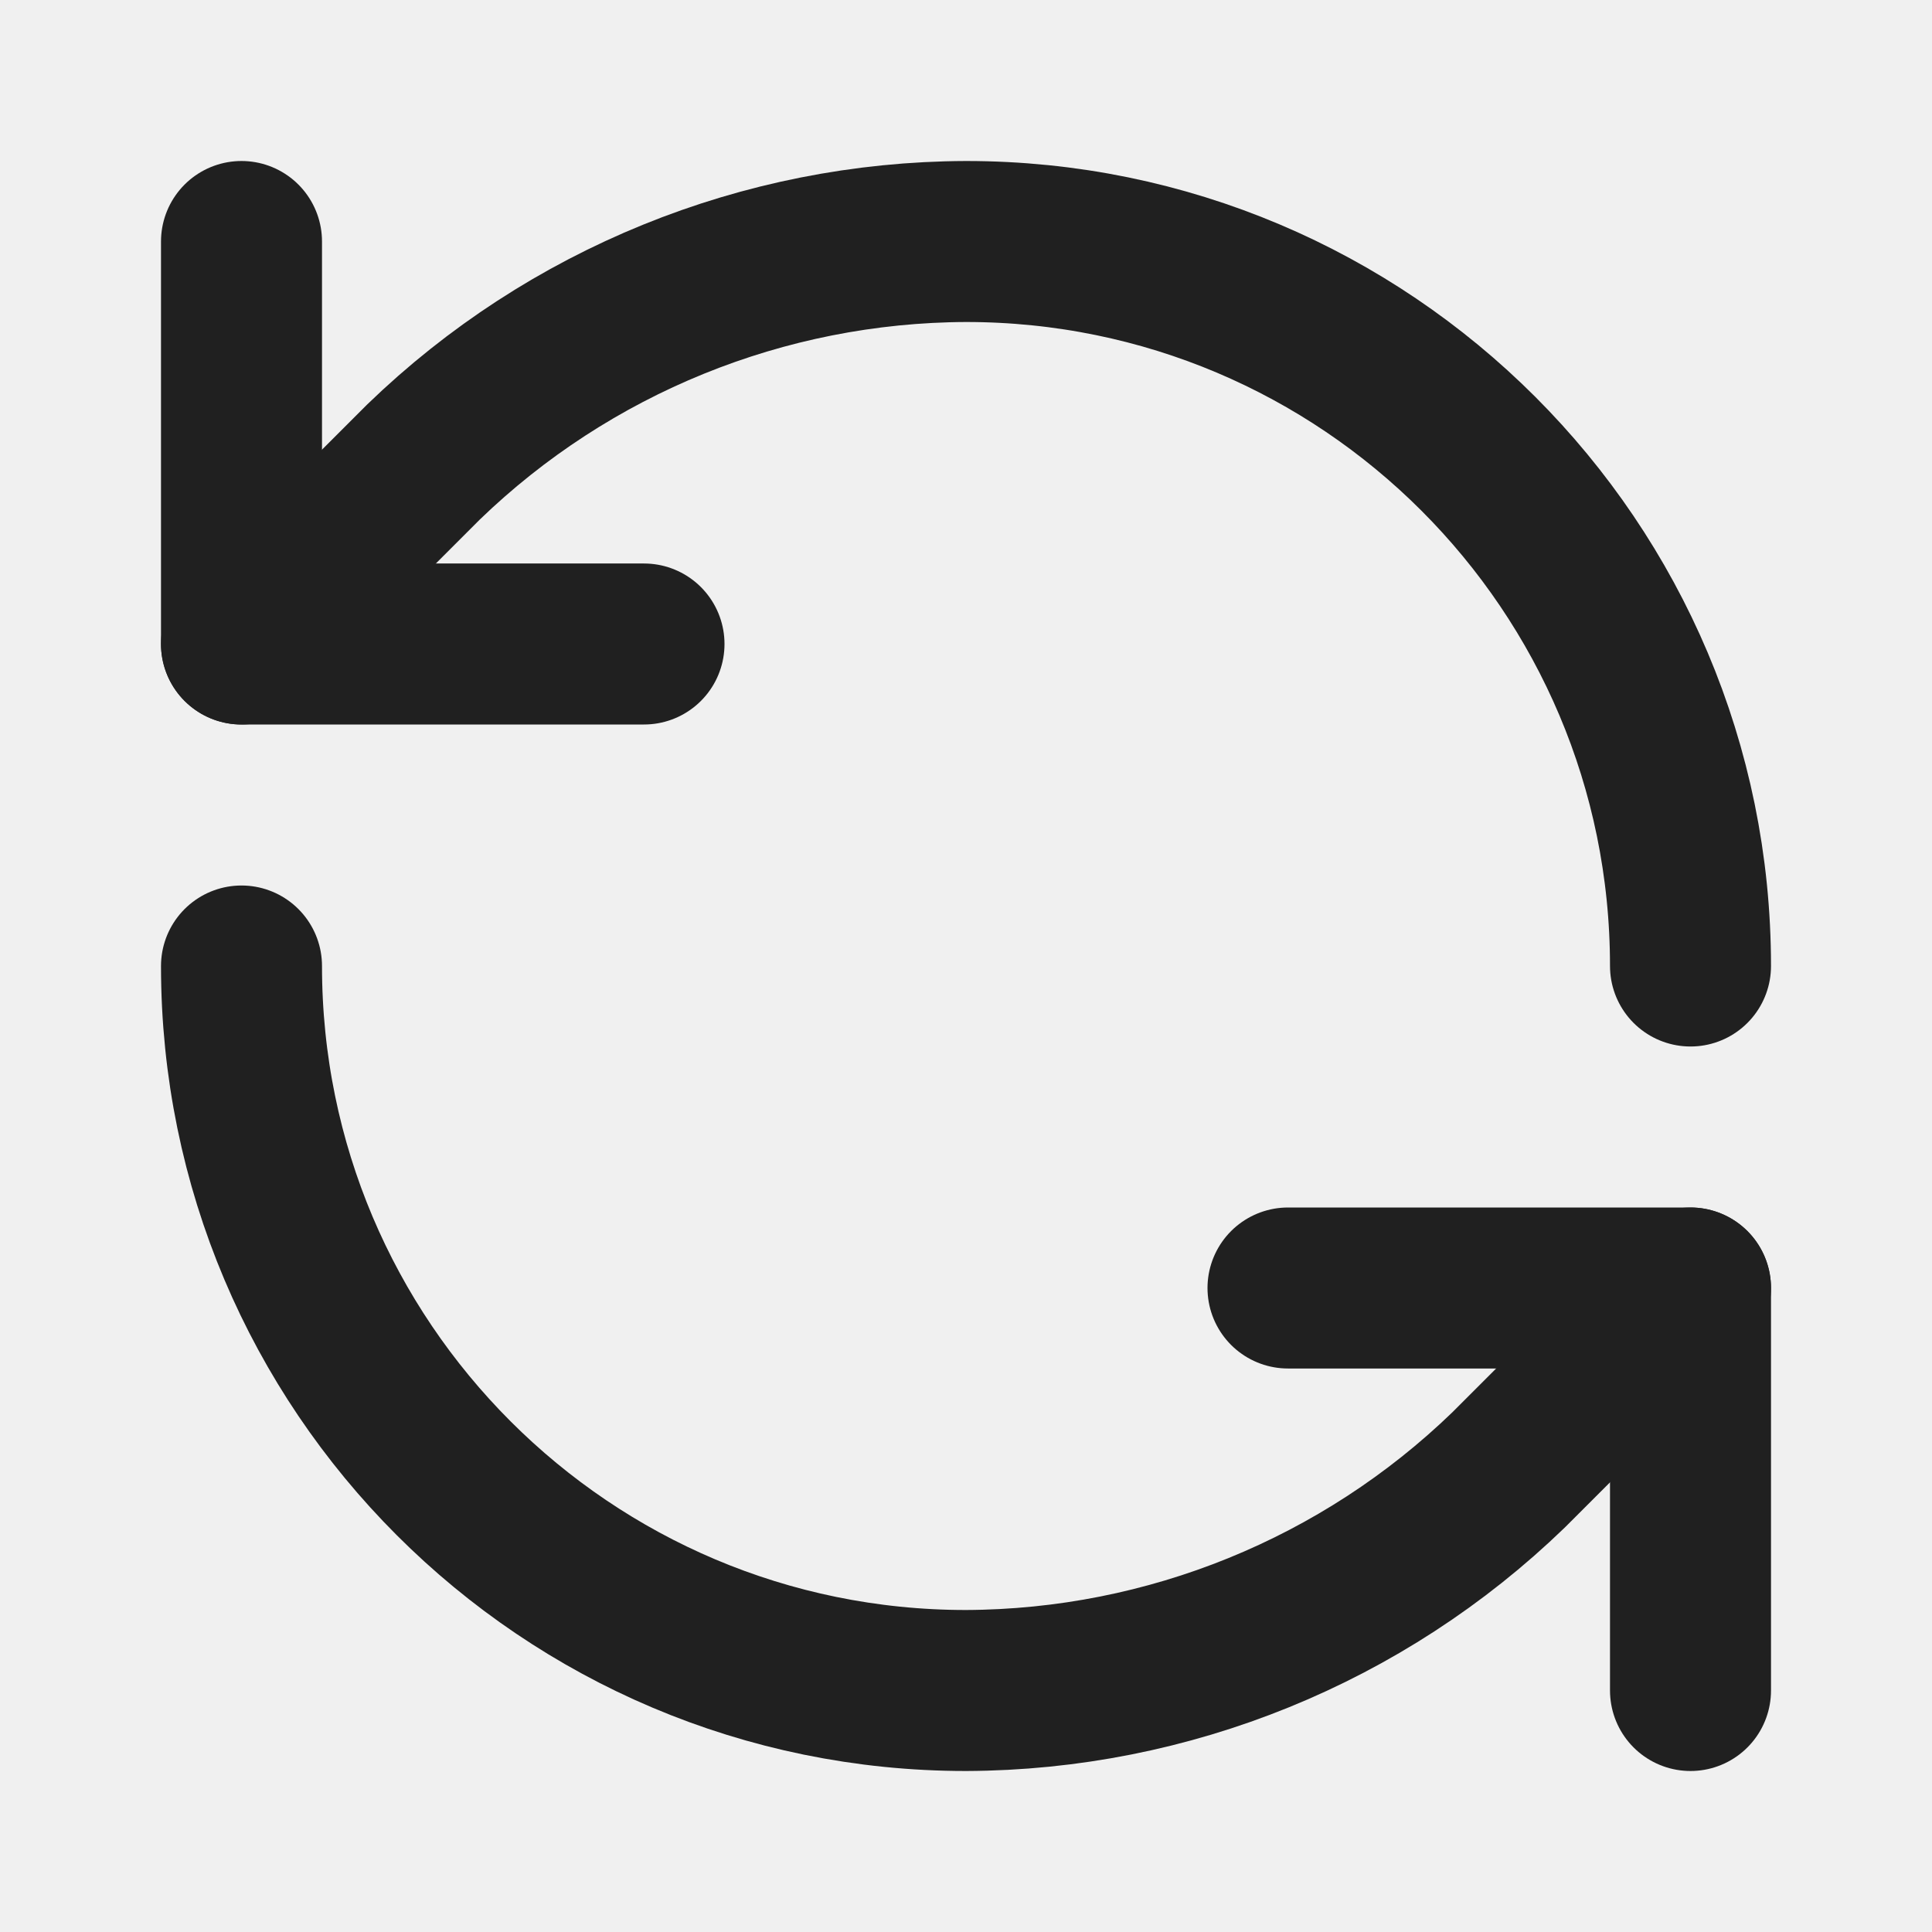
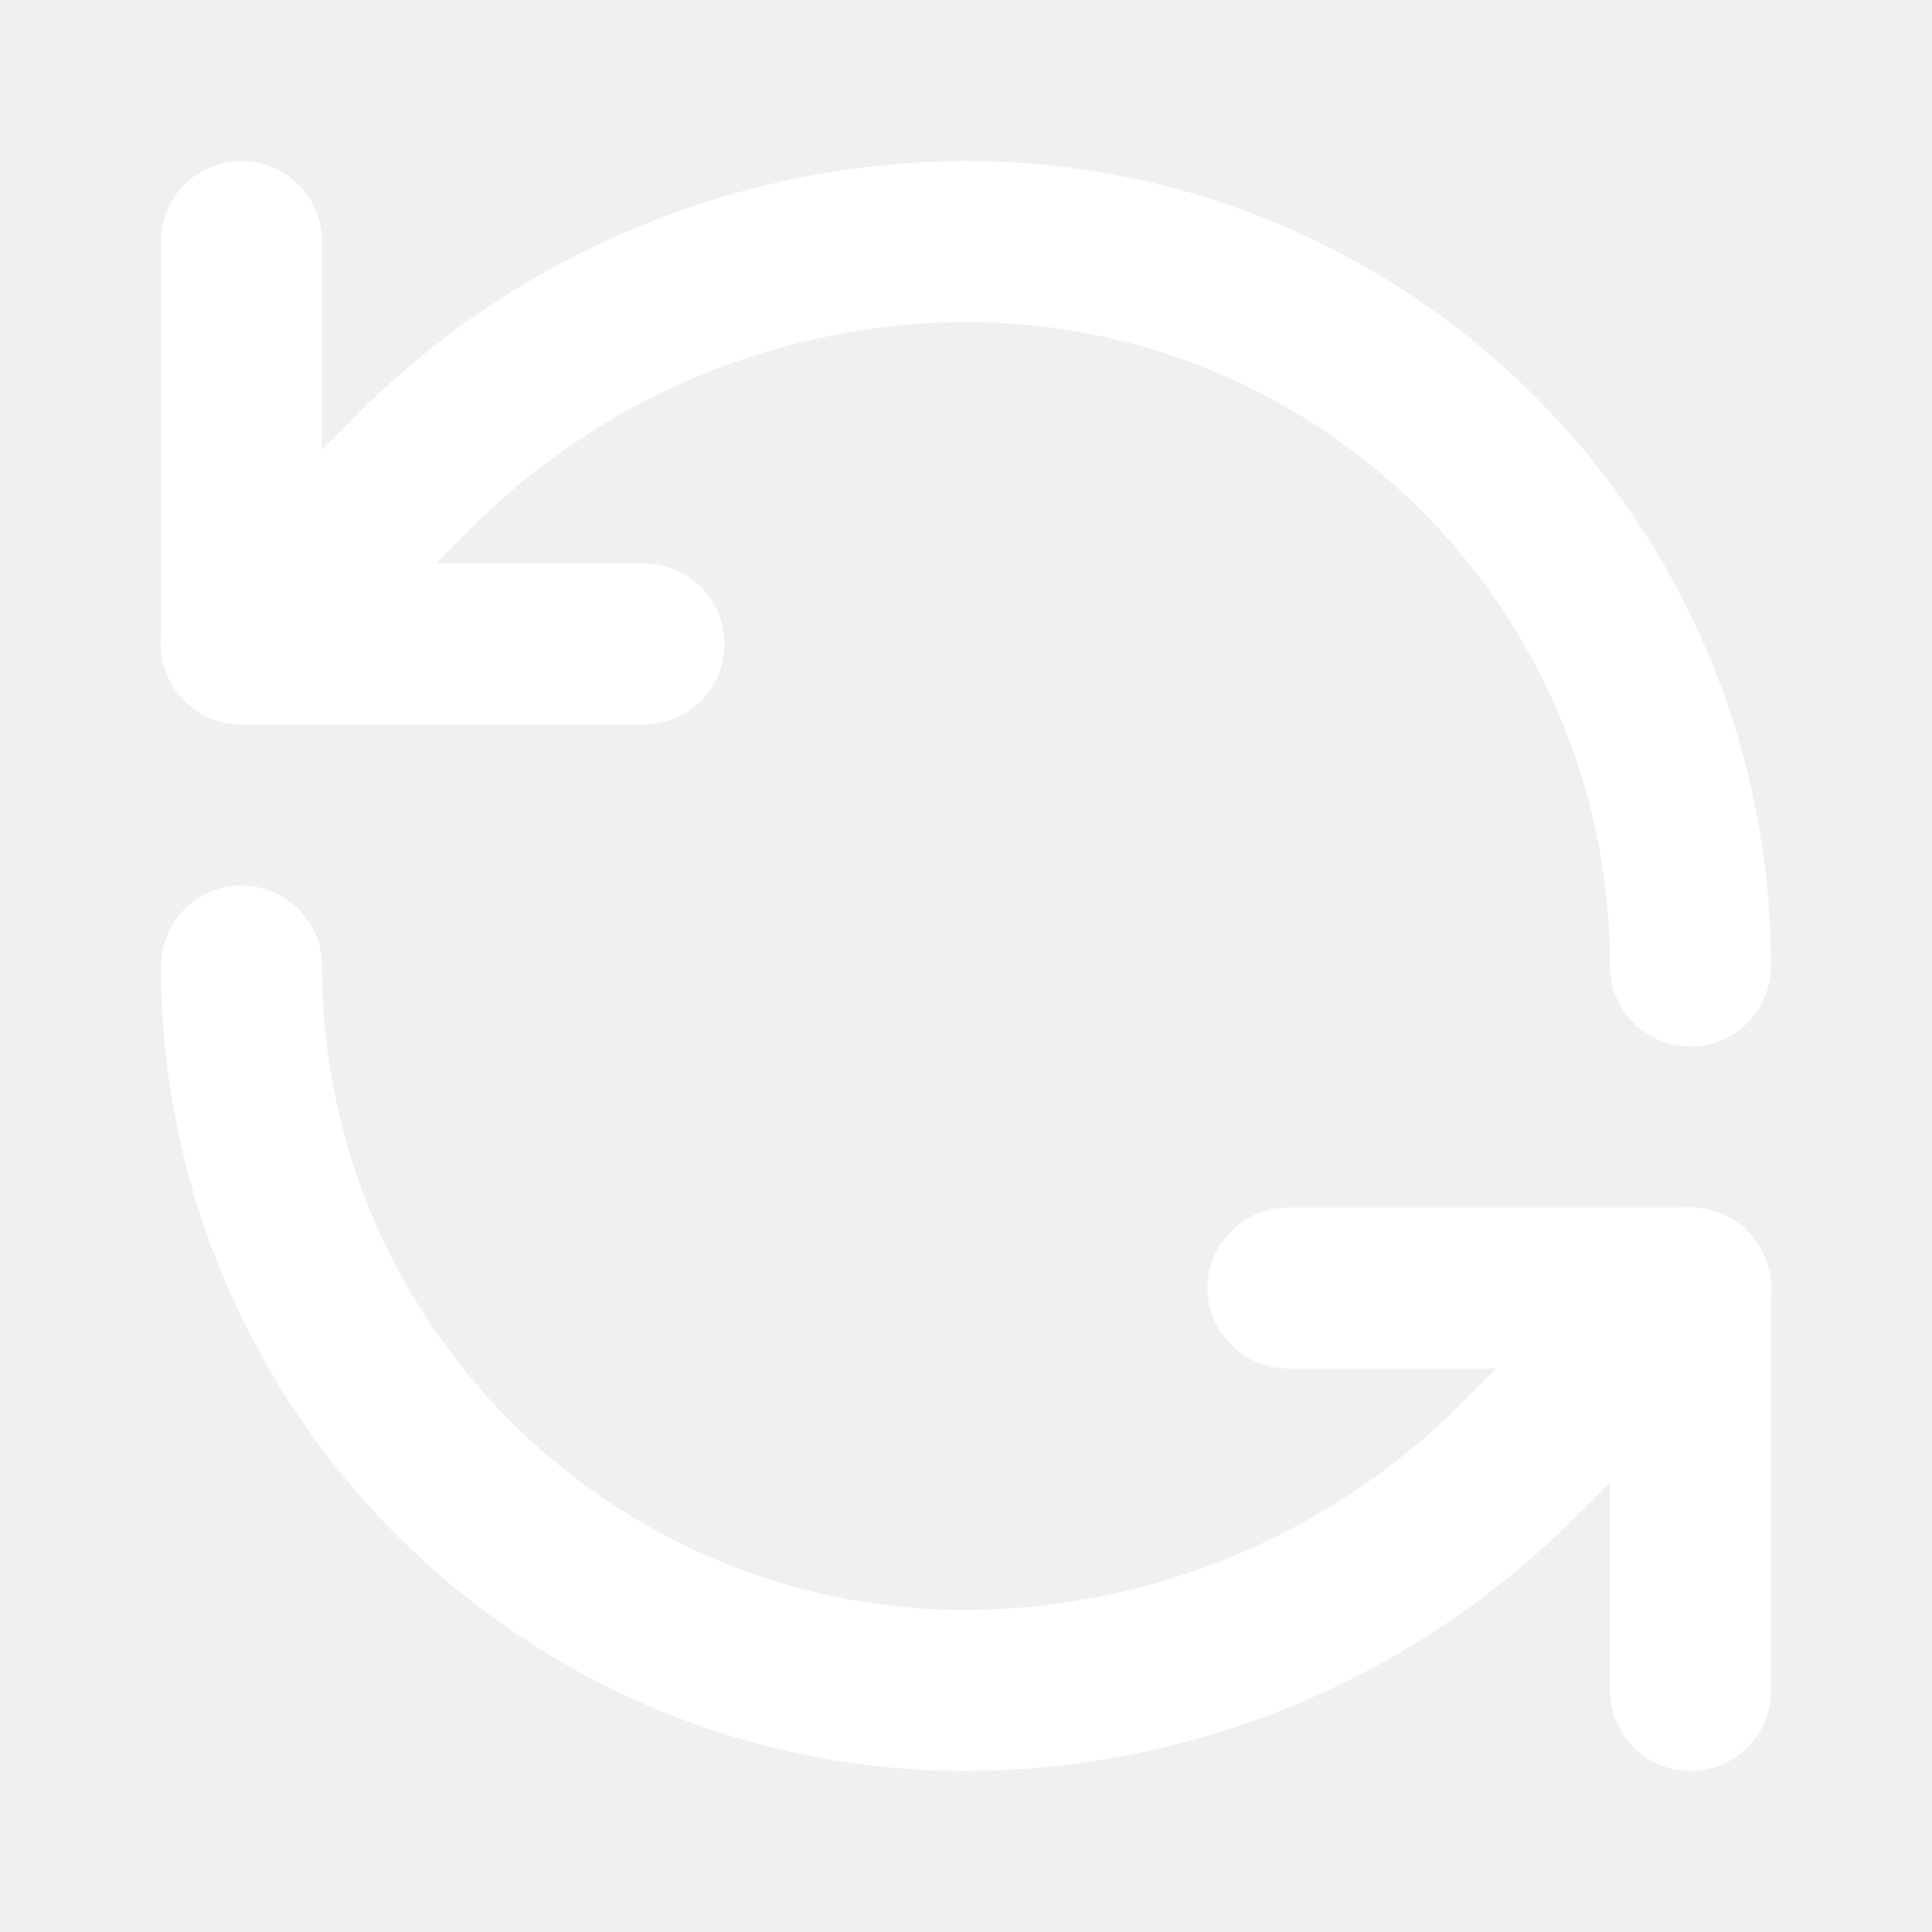
- <svg xmlns="http://www.w3.org/2000/svg" width="24" height="24" viewBox="0 0 24 24" fill="none" stroke="#202020" stroke-width="2" stroke-linecap="round" stroke-linejoin="round" class="lucide lucide-refresh-ccw-icon lucide-refresh-ccw">
+ <svg xmlns="http://www.w3.org/2000/svg" width="24" height="24" viewBox="0 0 24 24" fill="none" stroke="#ffffff" stroke-width="2" stroke-linecap="round" stroke-linejoin="round" class="lucide lucide-refresh-ccw-icon lucide-refresh-ccw">
  <path d="M21 12a9 9 0 0 0-9-9 9.75 9.75 0 0 0-6.74 2.74L3 8" />
  <path d="M3 3v5h5" />
  <path d="M3 12a9 9 0 0 0 9 9 9.75 9.75 0 0 0 6.74-2.74L21 16" />
  <path d="M16 16h5v5" />
</svg>
